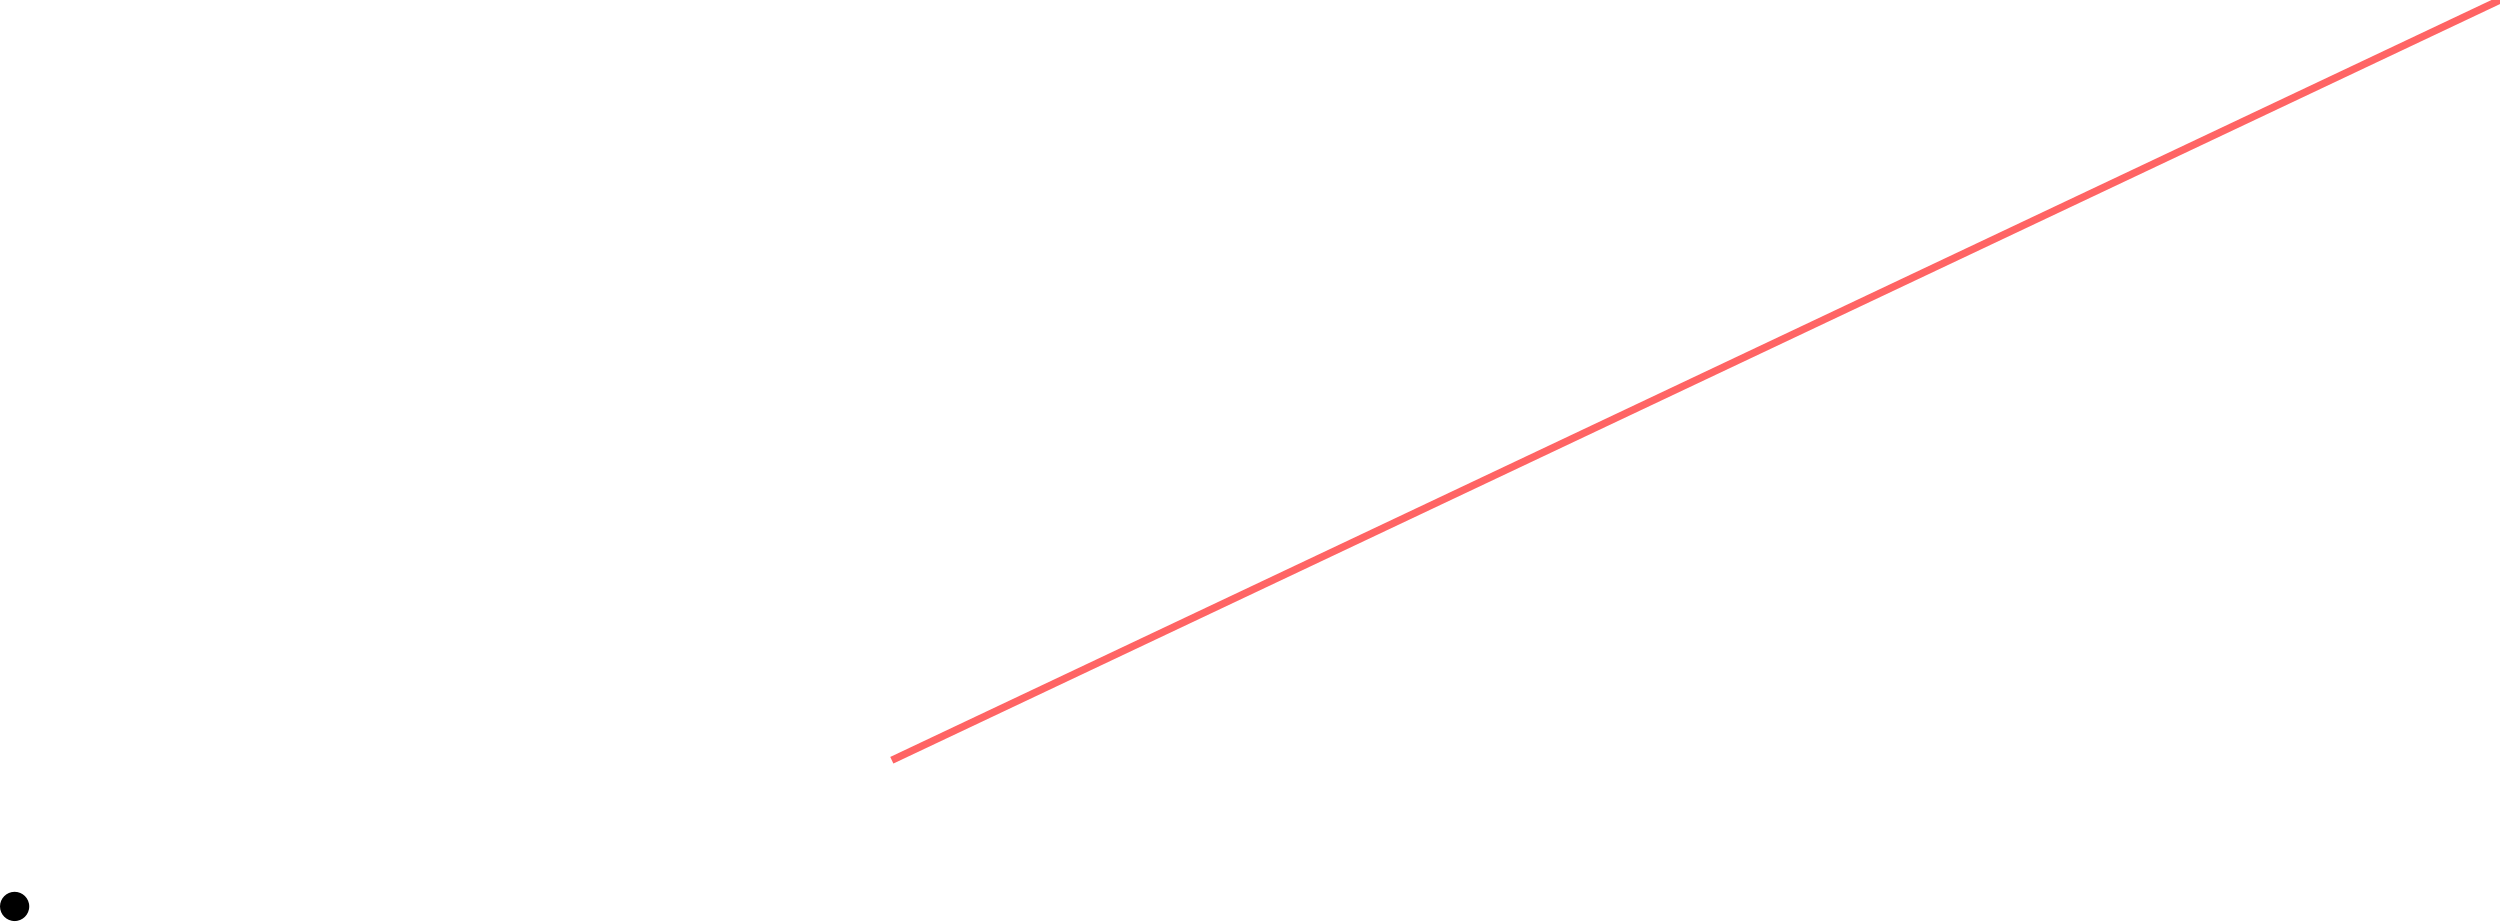
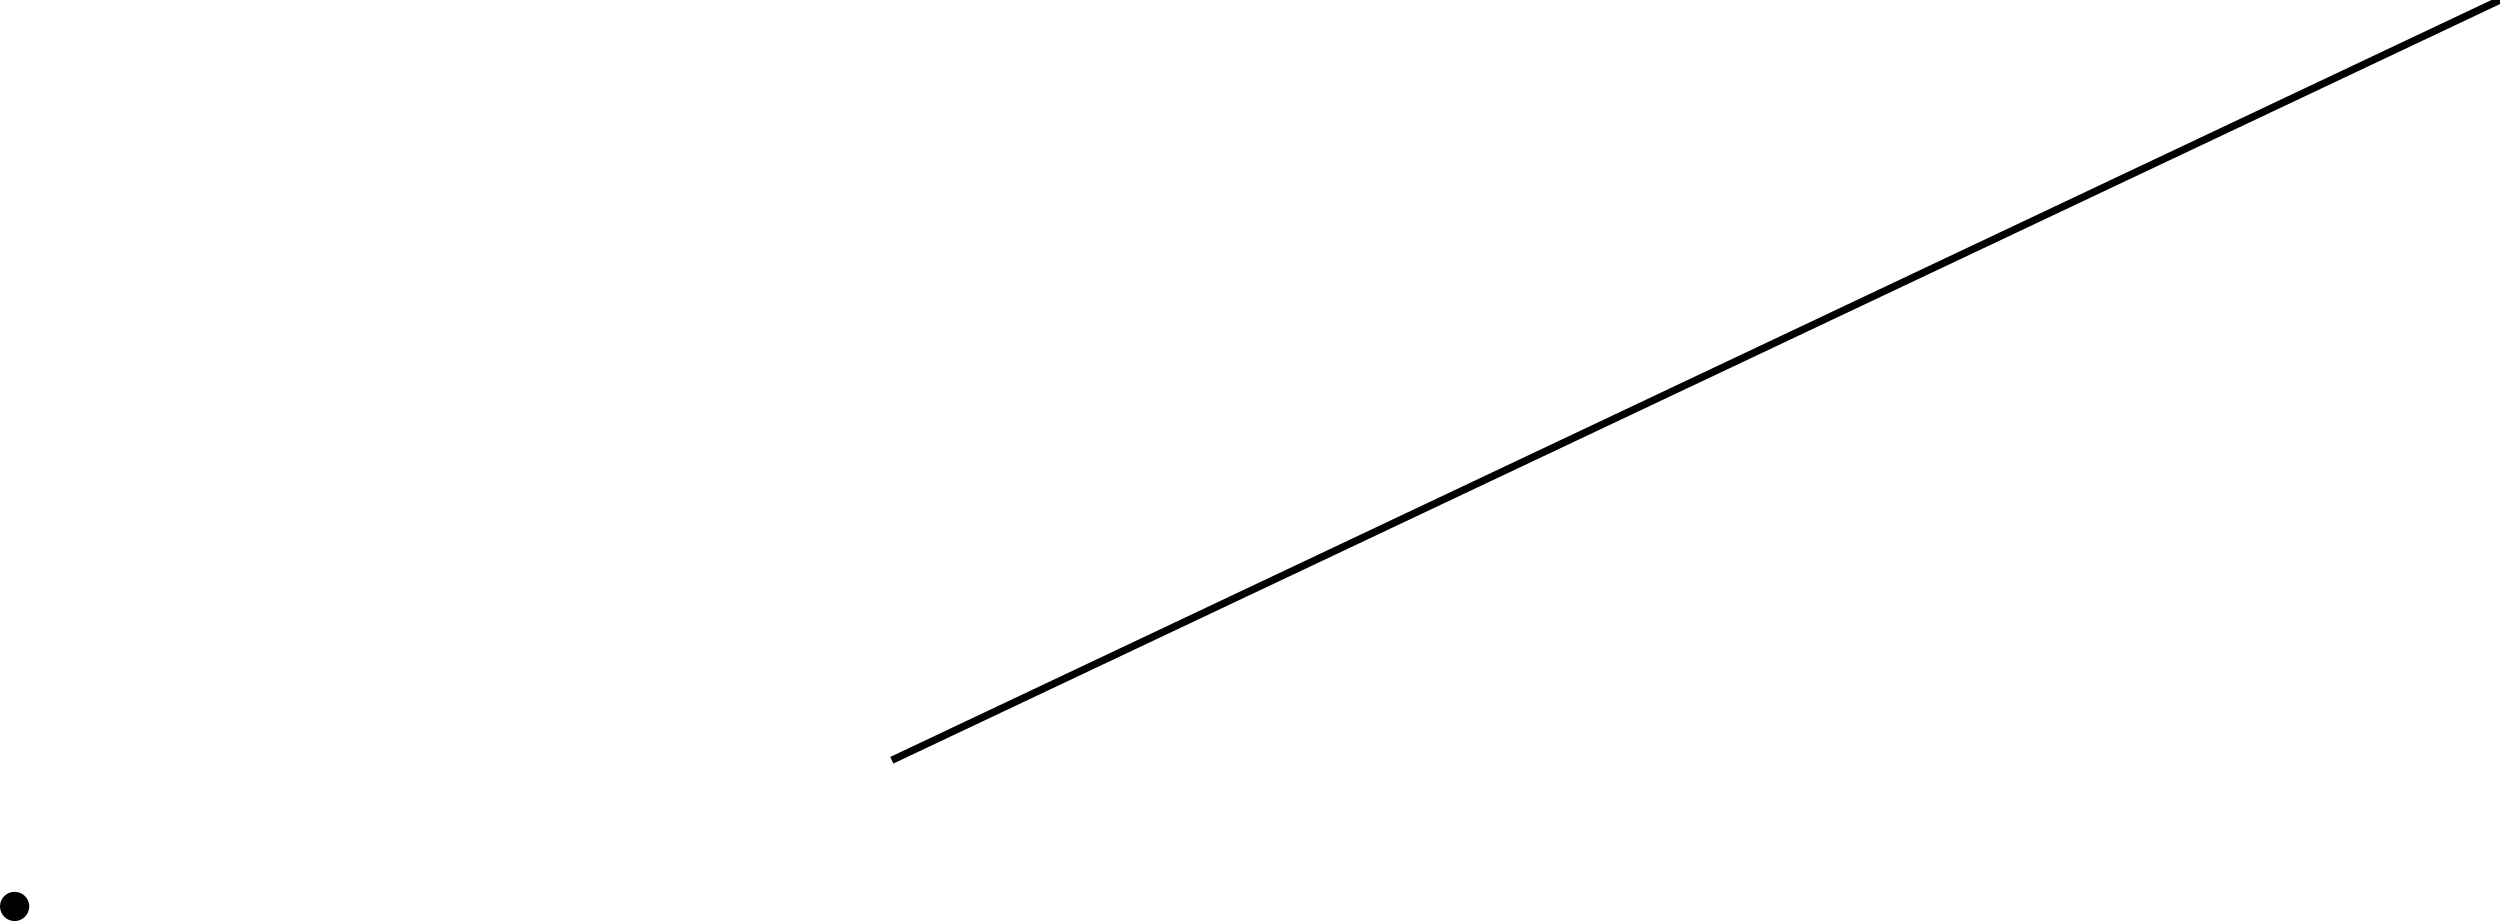
<svg xmlns="http://www.w3.org/2000/svg" viewBox="-0.1 -6.2 17.1 6.3">
  <ellipse rx="0.1" ry="0.1" transform="translate(0 0) " />
-   <g fill="#FF6464" stroke="#FF6464" stroke-width="0.05">
+   <g fill="rgb(255 99.96 99.96 / 1.000)" stroke="rgb(1 0.392 0.392 / 1.000)" stroke-width="0.05">
    <path d="M 6 -1 L 17 -6.2 " />
  </g>
</svg>
